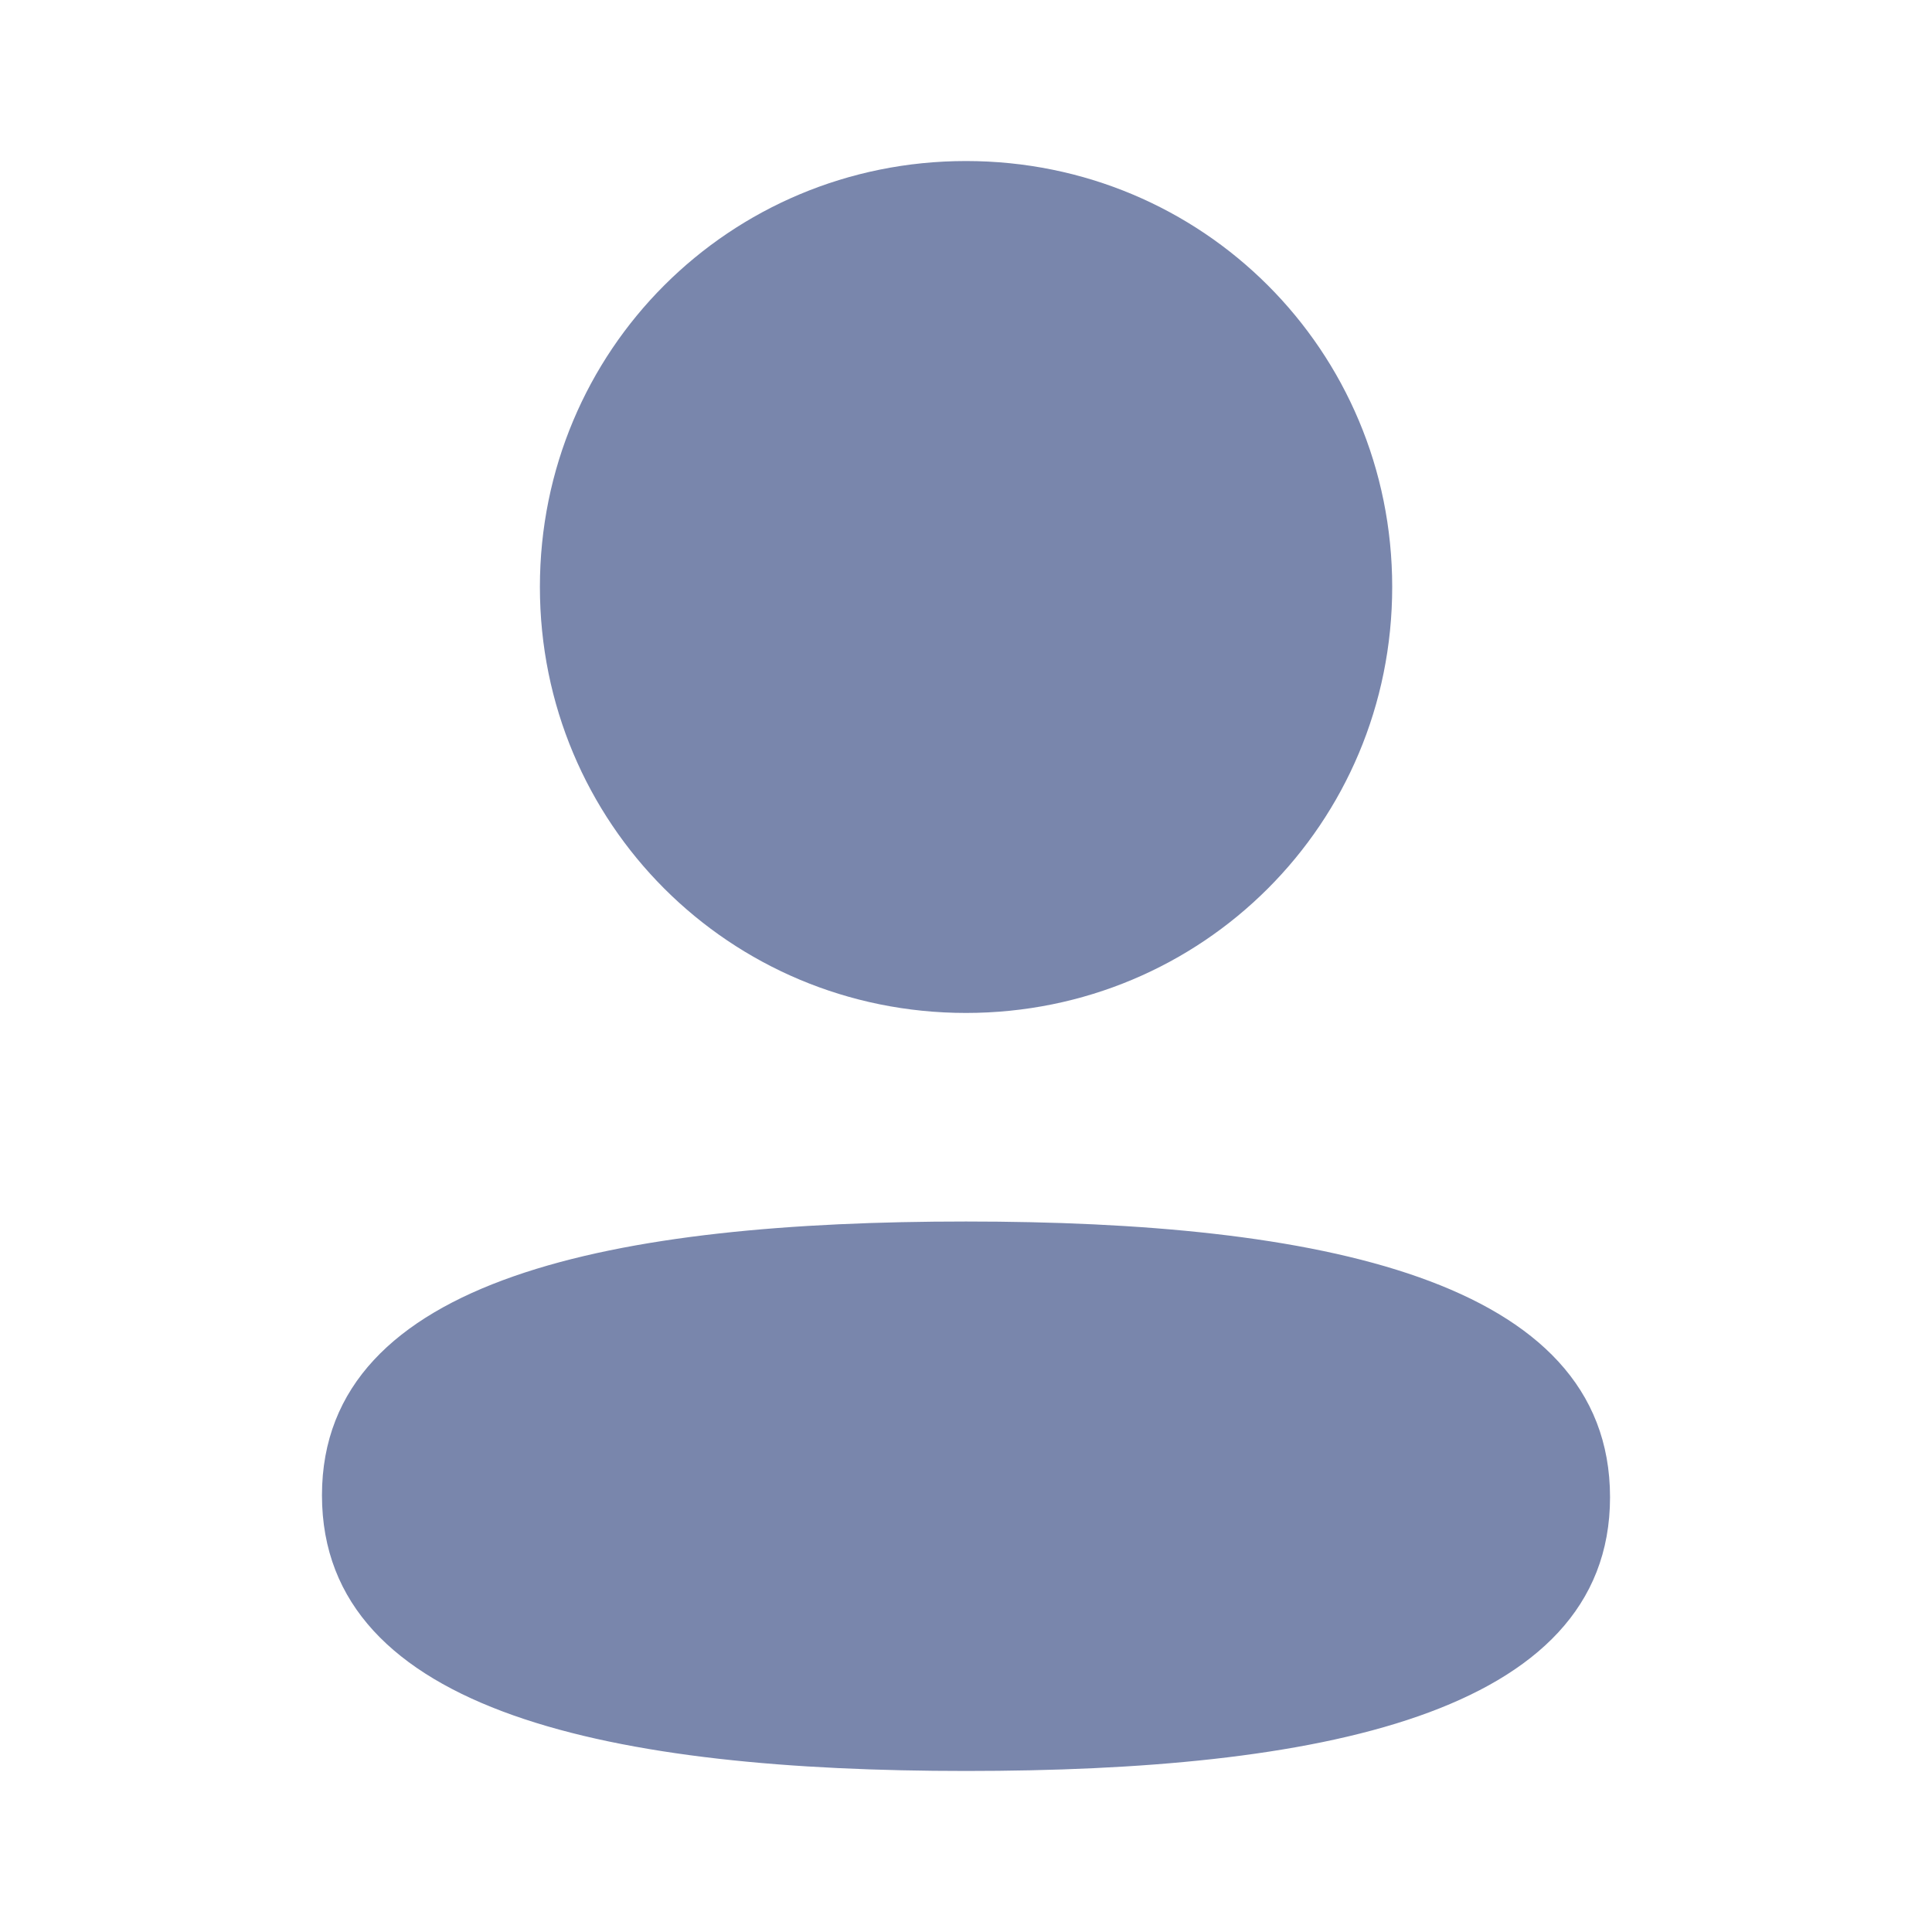
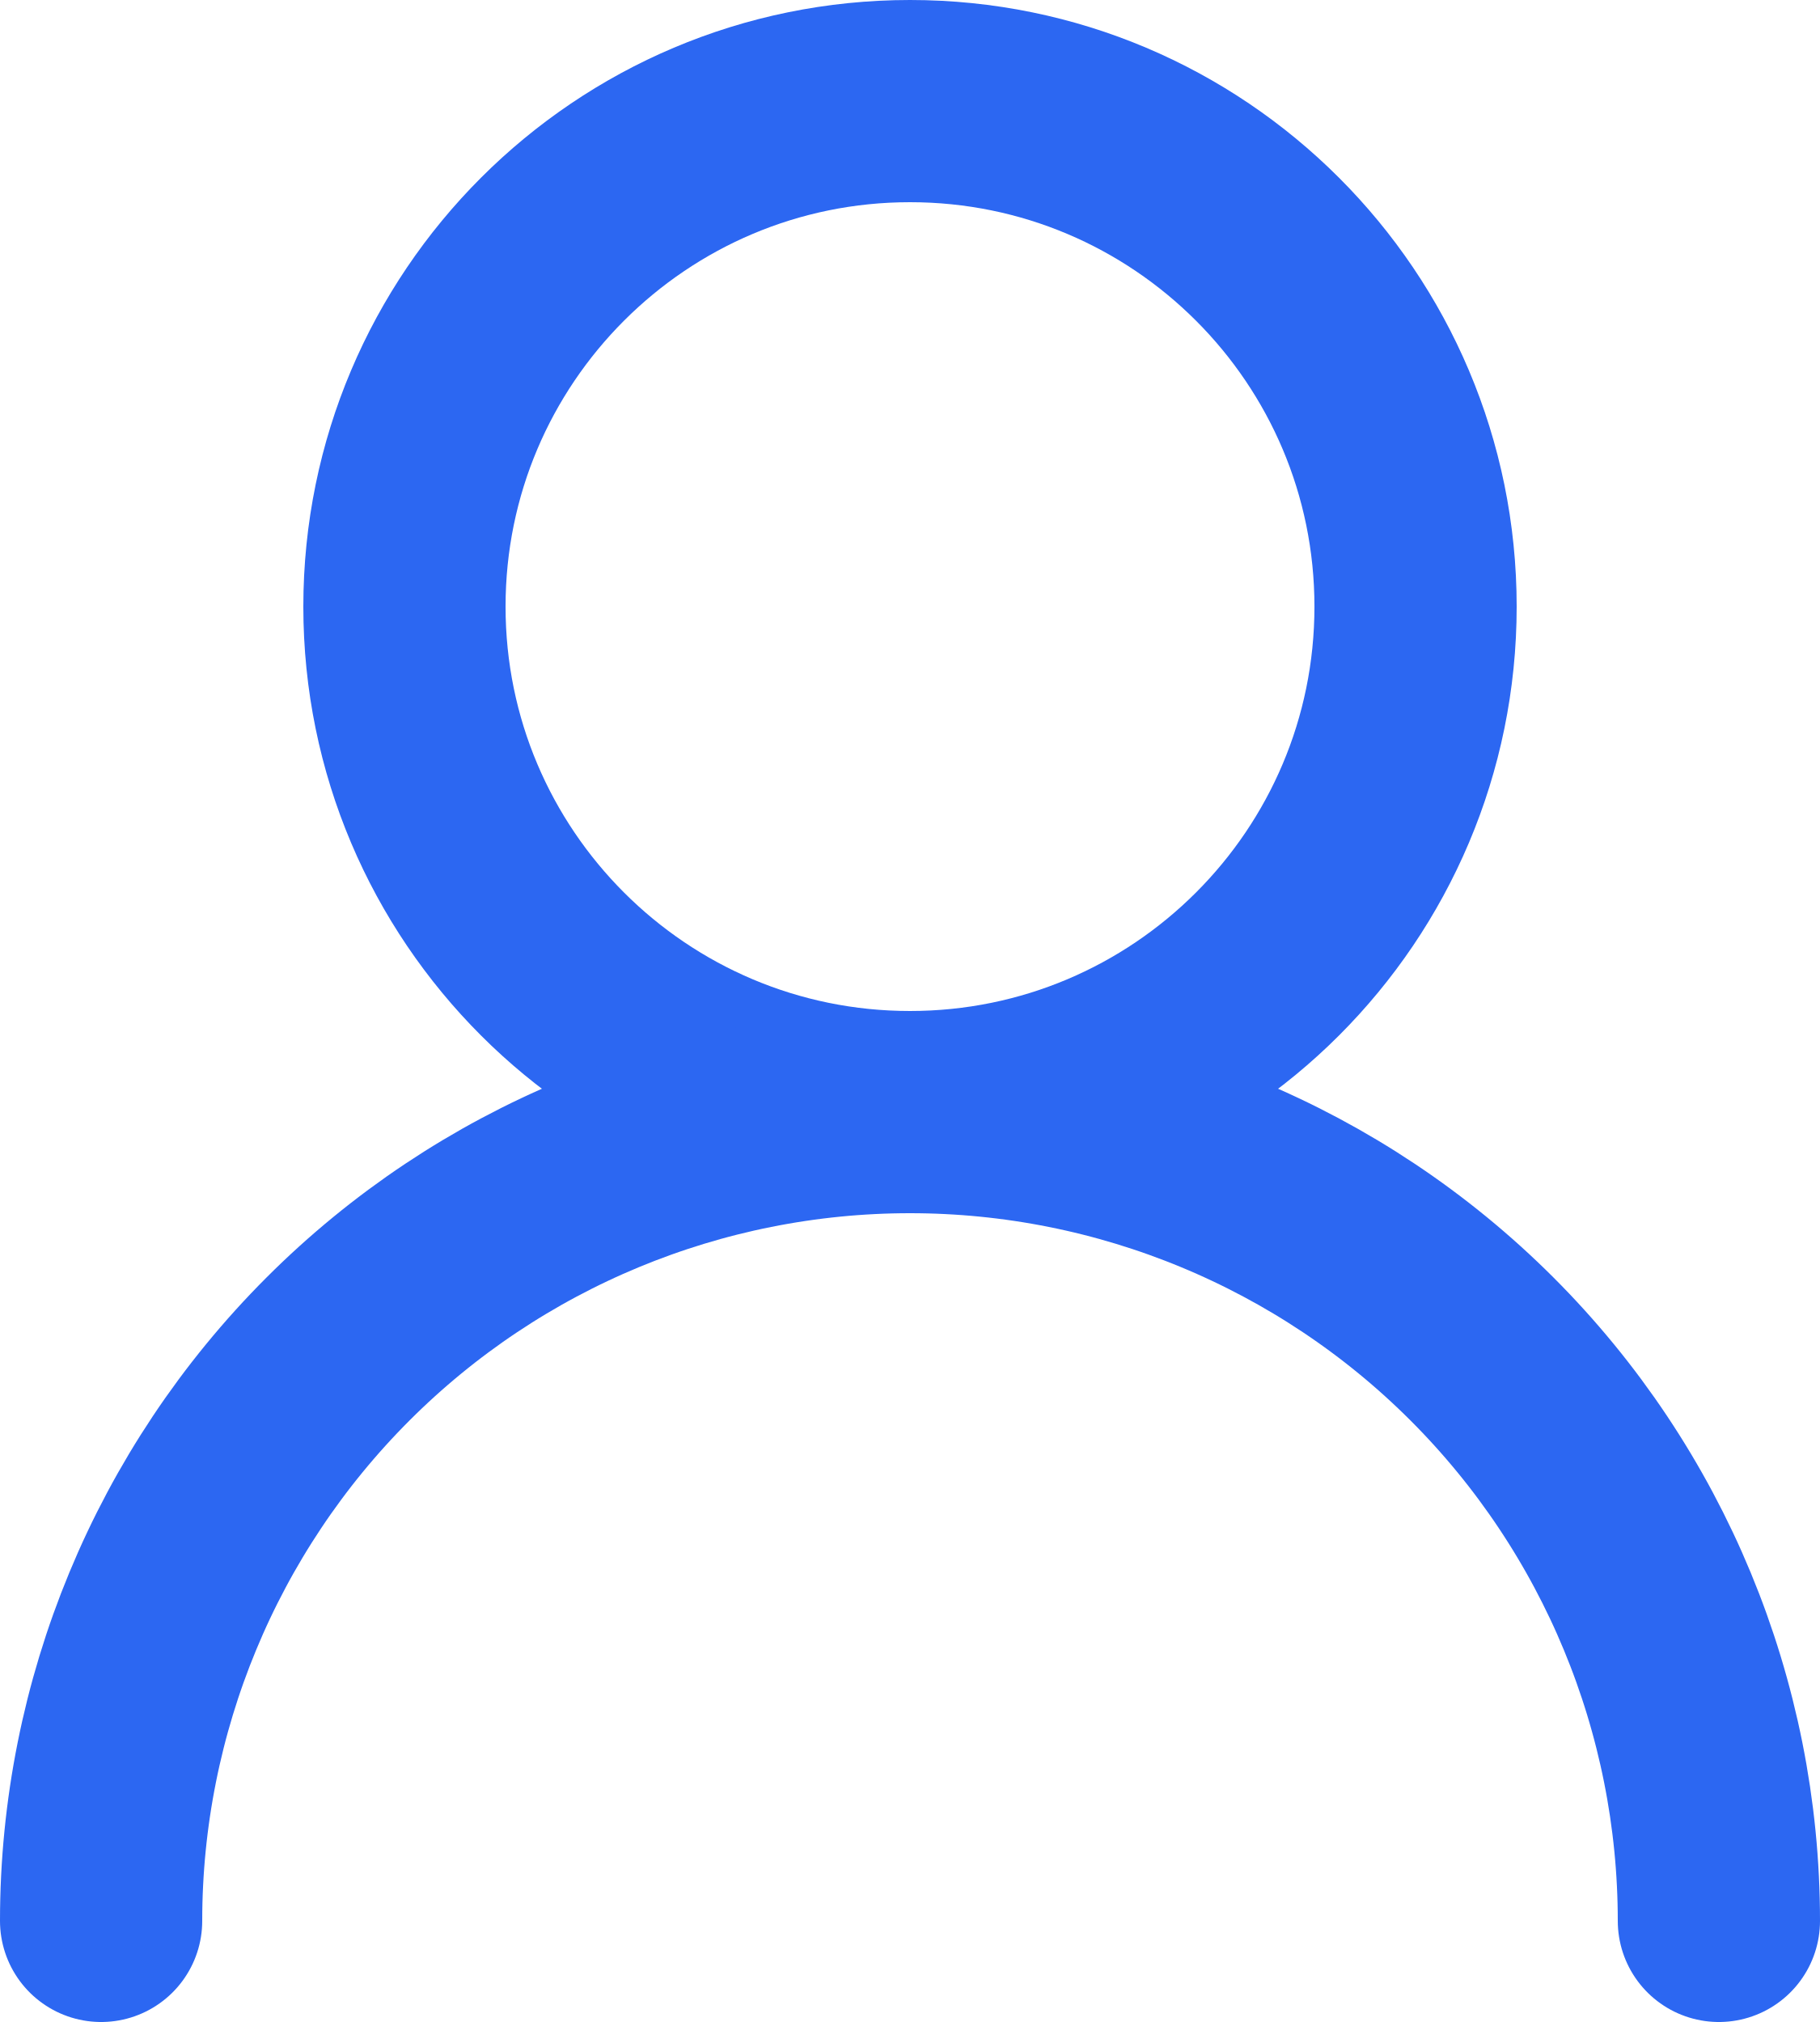
- <svg xmlns="http://www.w3.org/2000/svg" width="20" height="20" viewBox="0 0 20 20" fill="none">
-   <path fill-rule="evenodd" clip-rule="evenodd" d="M14.412 6.076C14.412 8.523 12.449 10.486 10 10.486C7.552 10.486 5.589 8.523 5.589 6.076C5.589 3.628 7.552 1.667 10 1.667C12.449 1.667 14.412 3.628 14.412 6.076ZM10 18.333C6.385 18.333 3.333 17.746 3.333 15.479C3.333 13.212 6.405 12.645 10 12.645C13.616 12.645 16.667 13.232 16.667 15.499C16.667 17.767 13.596 18.333 10 18.333Z" fill="#7986AC" />
+ <svg xmlns="http://www.w3.org/2000/svg" width="18" height="20" viewBox="0 0 18 20" fill="none">
+   <g id="profile">
+     <path id="Vector" d="M9 11C11.761 11 14 8.761 14 6C14 3.239 11.761 1 9 1C6.239 1 4 3.239 4 6C4 8.761 6.239 11 9 11Z" stroke="#2C67F2" stroke-width="2" stroke-linecap="round" stroke-linejoin="round" />
+     <path id="Vector_2" d="M17 19C17 16.878 16.157 14.843 14.657 13.343C13.157 11.843 11.122 11 9 11C6.878 11 4.843 11.843 3.343 13.343C1.843 14.843 1 16.878 1 19" stroke="#2C67F2" stroke-width="2" stroke-linecap="round" stroke-linejoin="round" />
+   </g>
</svg>
